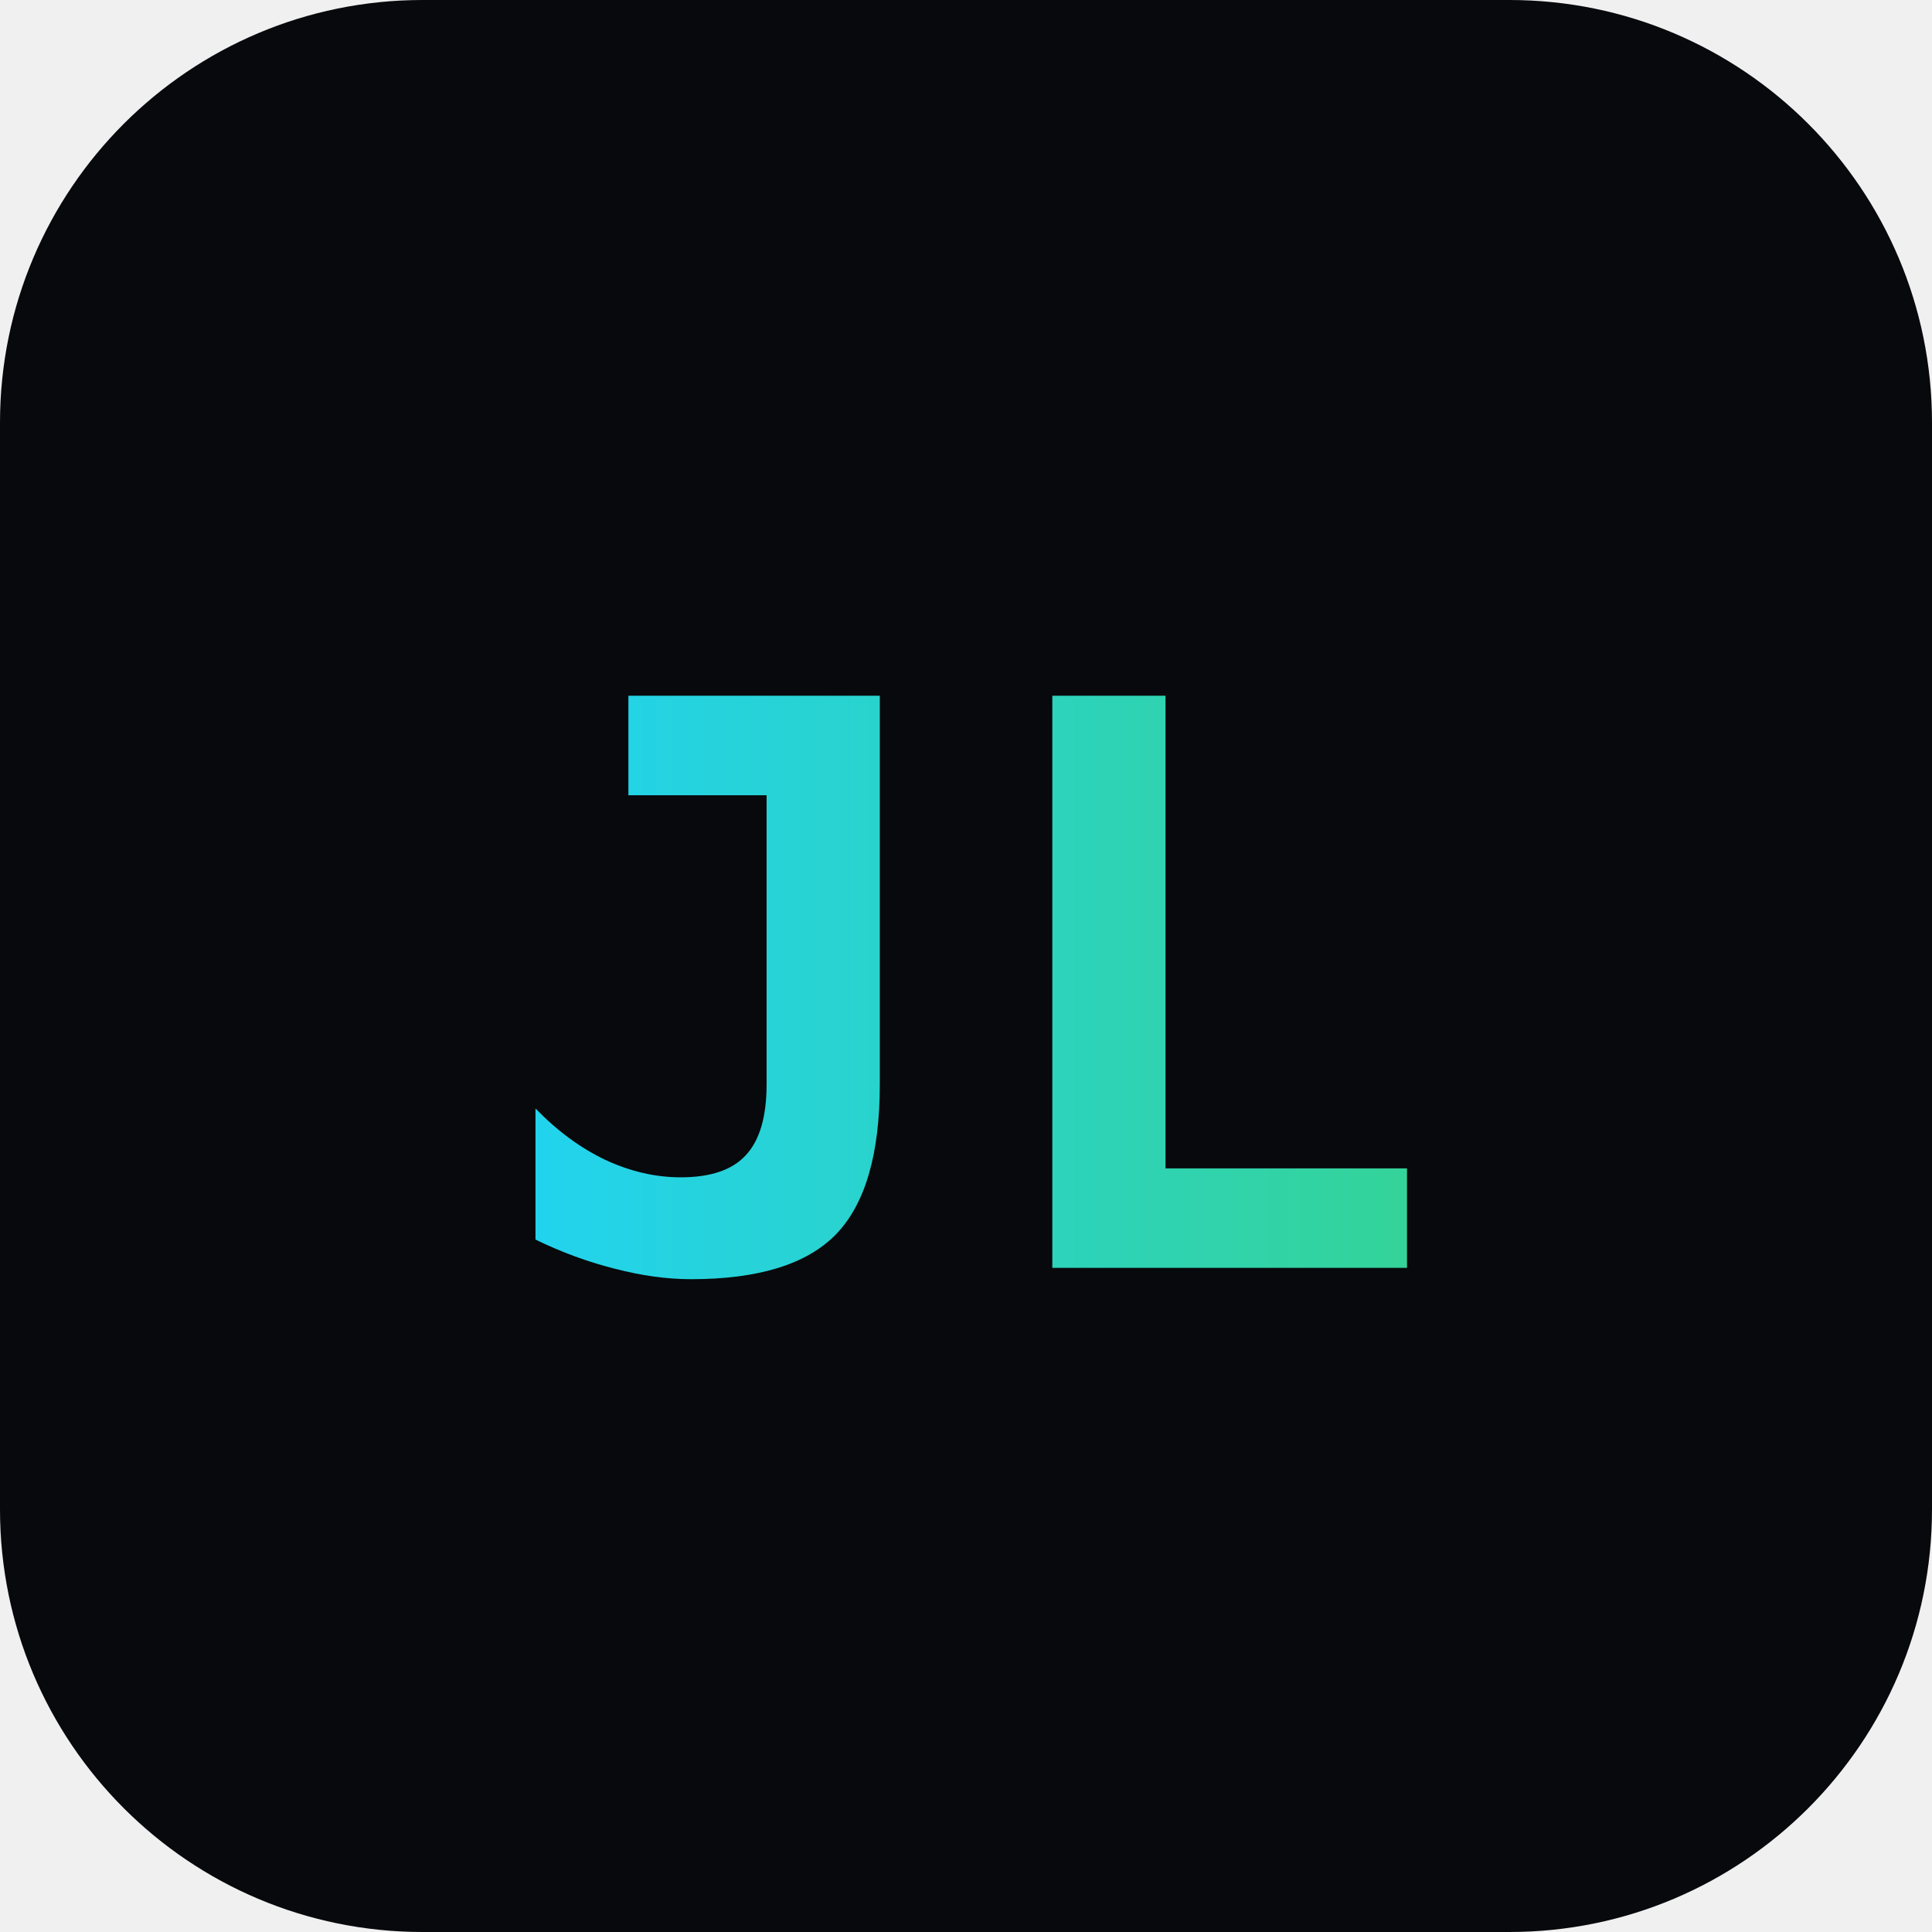
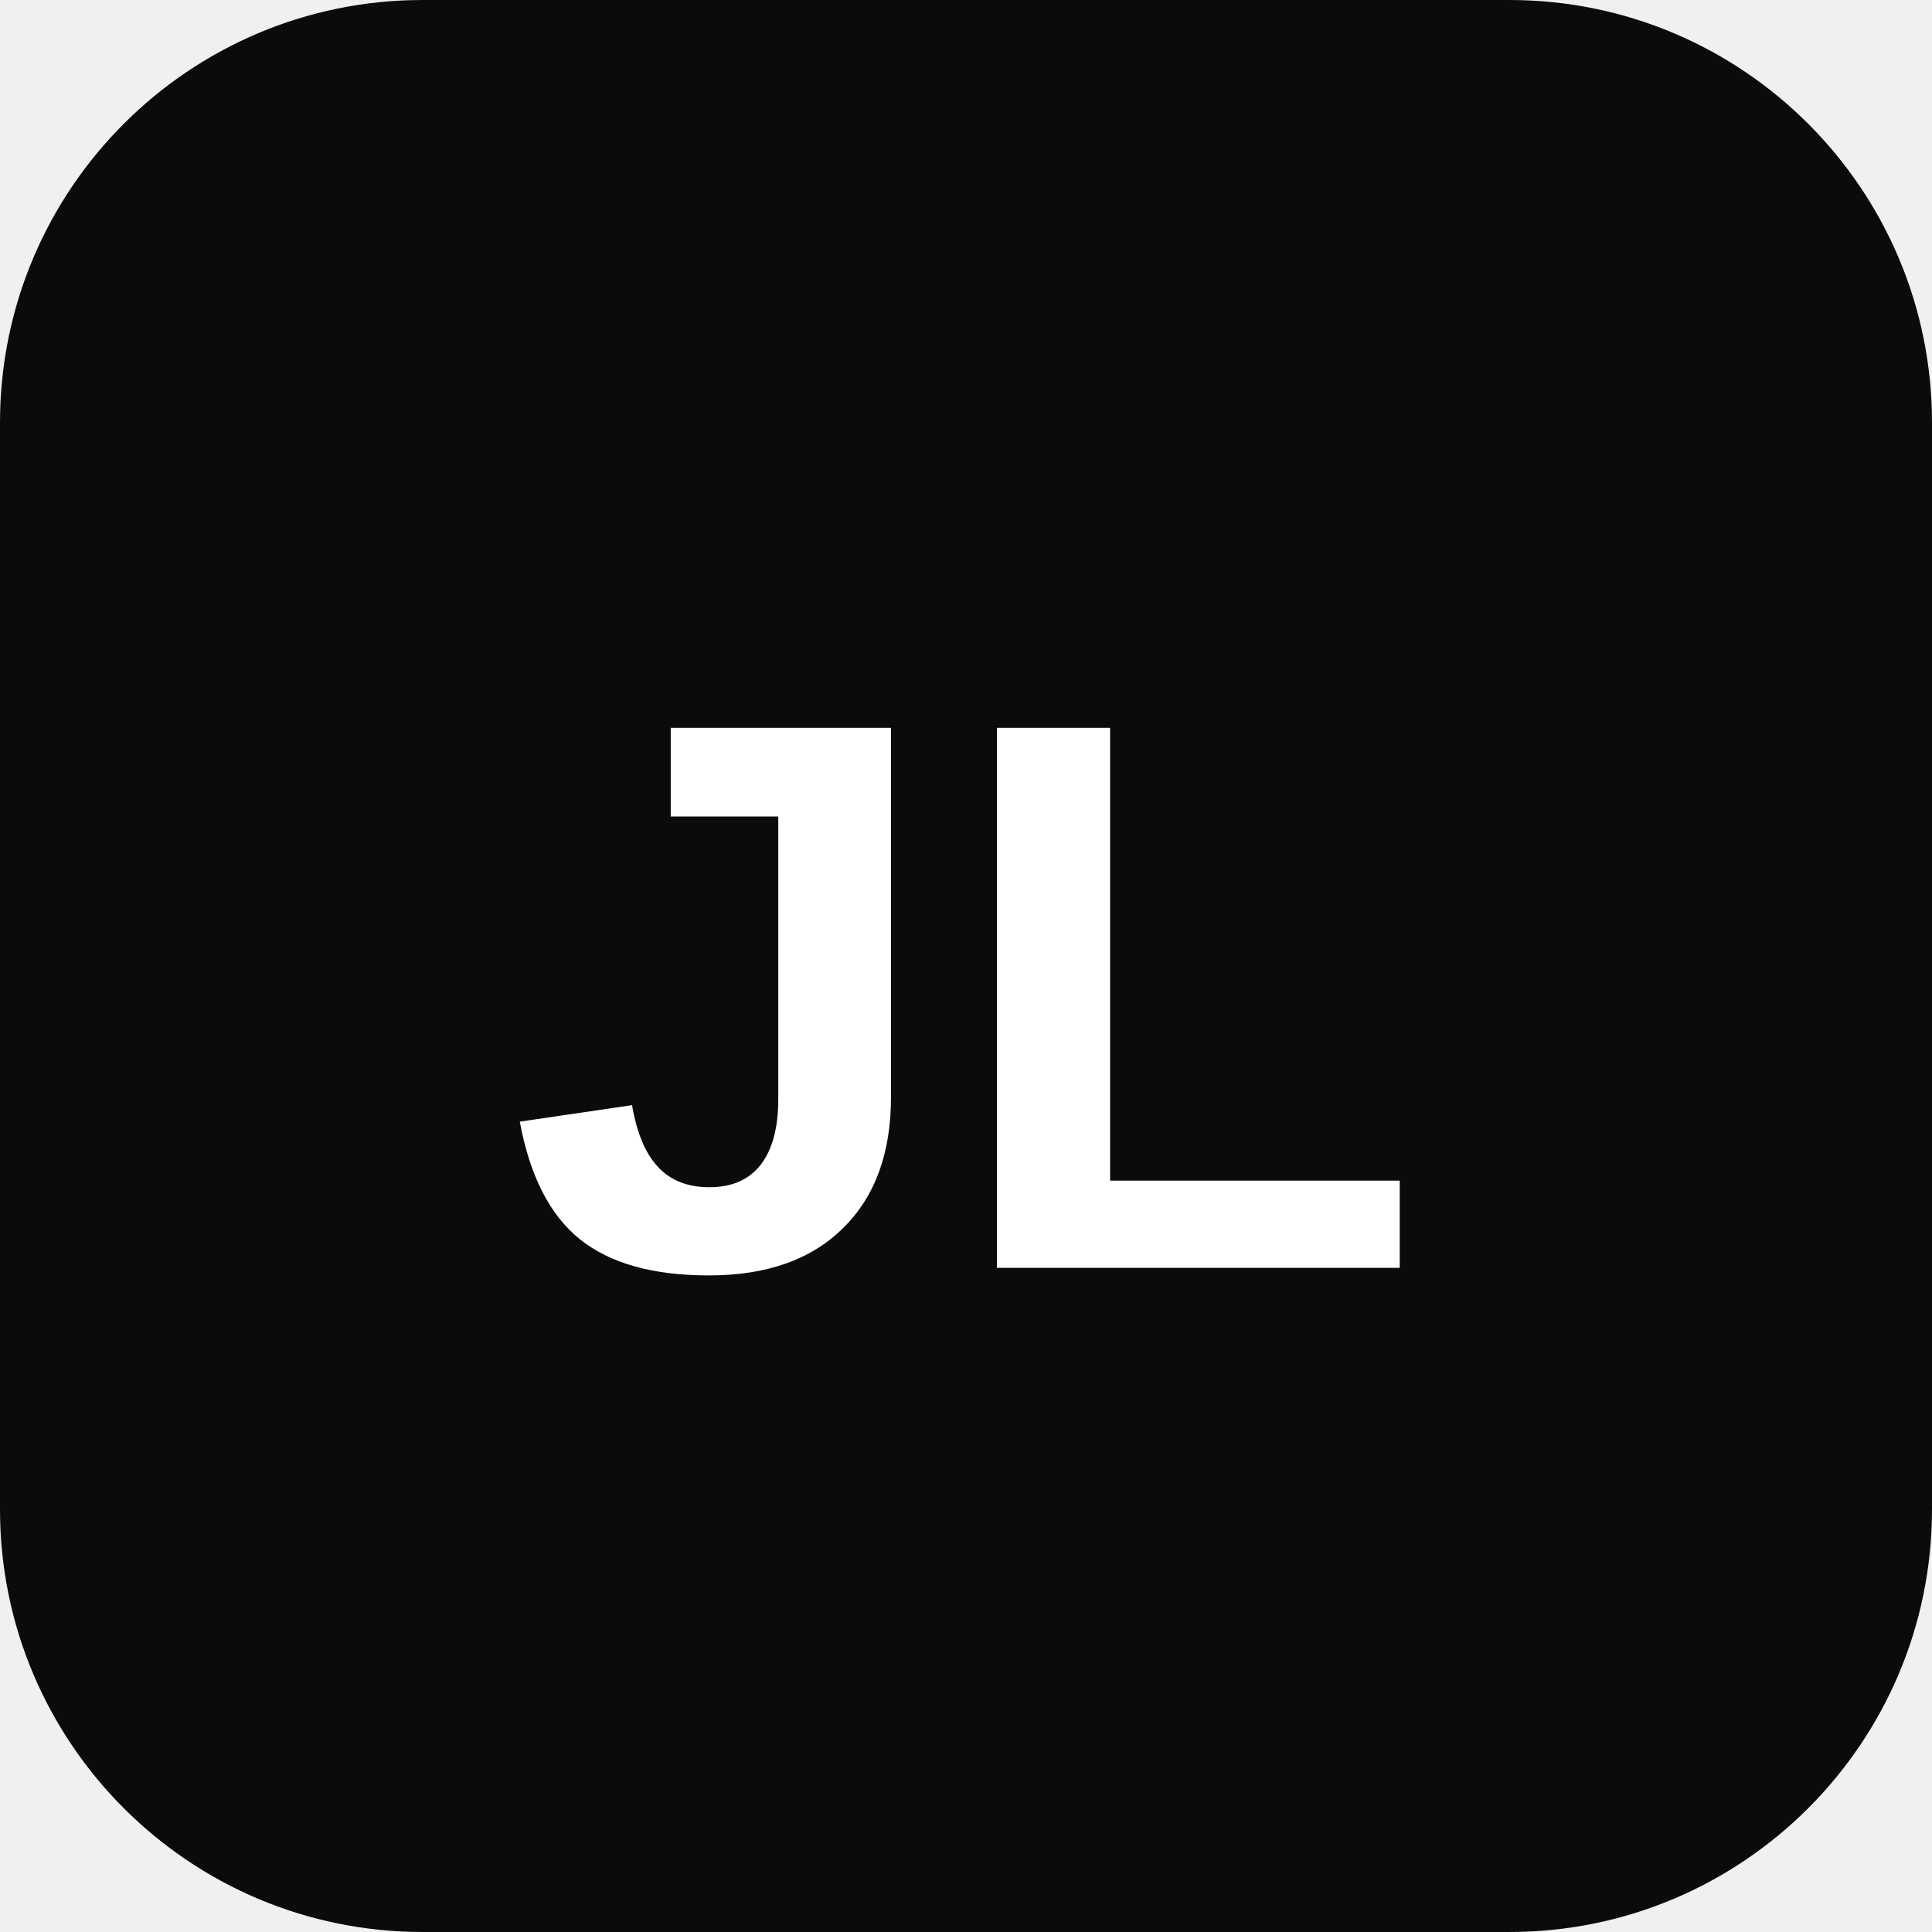
<svg xmlns="http://www.w3.org/2000/svg" viewBox="0 0 64 64">
-   <defs>
-     <linearGradient id="g" x1="0" x2="1">
-       <stop offset="0" stop-color="#22d3ee" />
-       <stop offset="1" stop-color="#34d399" />
-     </linearGradient>
-   </defs>
-   <rect width="64" height="64" rx="14" fill="#07090c" />
-   <text x="32" y="42" font-family="monospace" font-size="26" font-weight="700" text-anchor="middle" fill="url(#g)">JL</text>
+   <rect width="64" height="64" rx="14" fill="#0b0b0c" />
+   <text x="32" y="42" font-family="Arial,sans-serif" font-size="26" font-weight="700" text-anchor="middle" fill="#fff">JL</text>
</svg>
